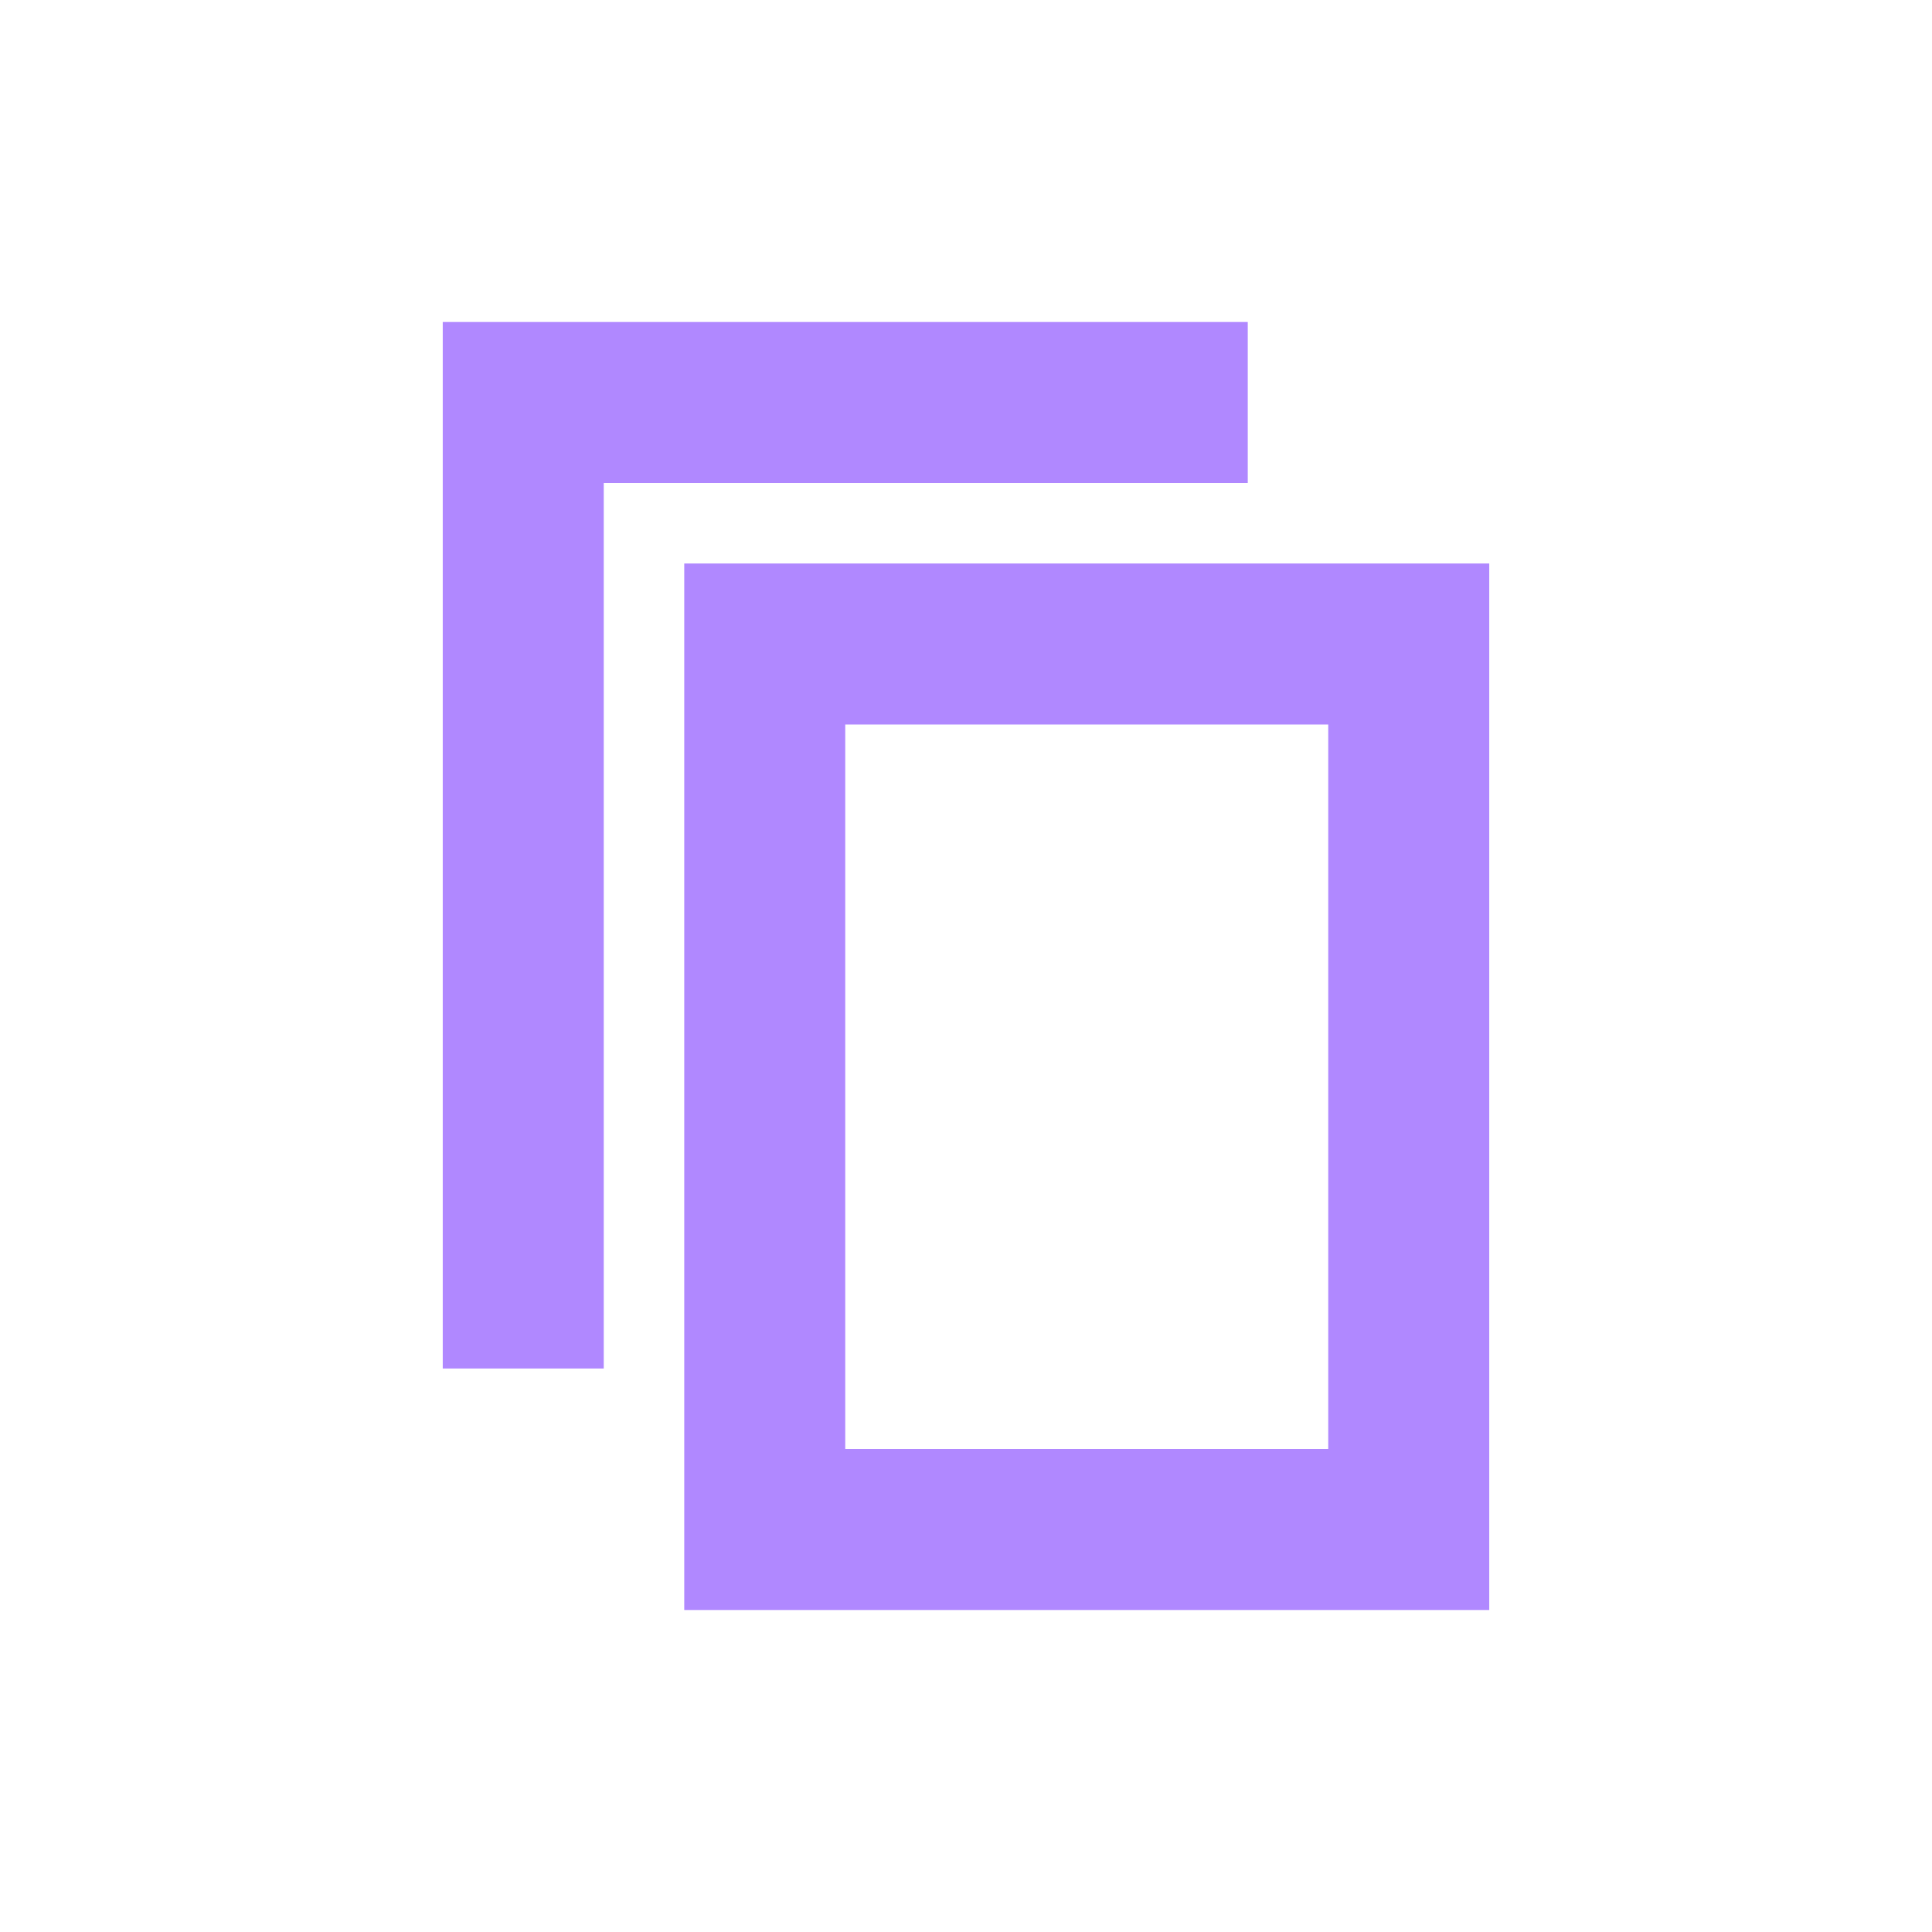
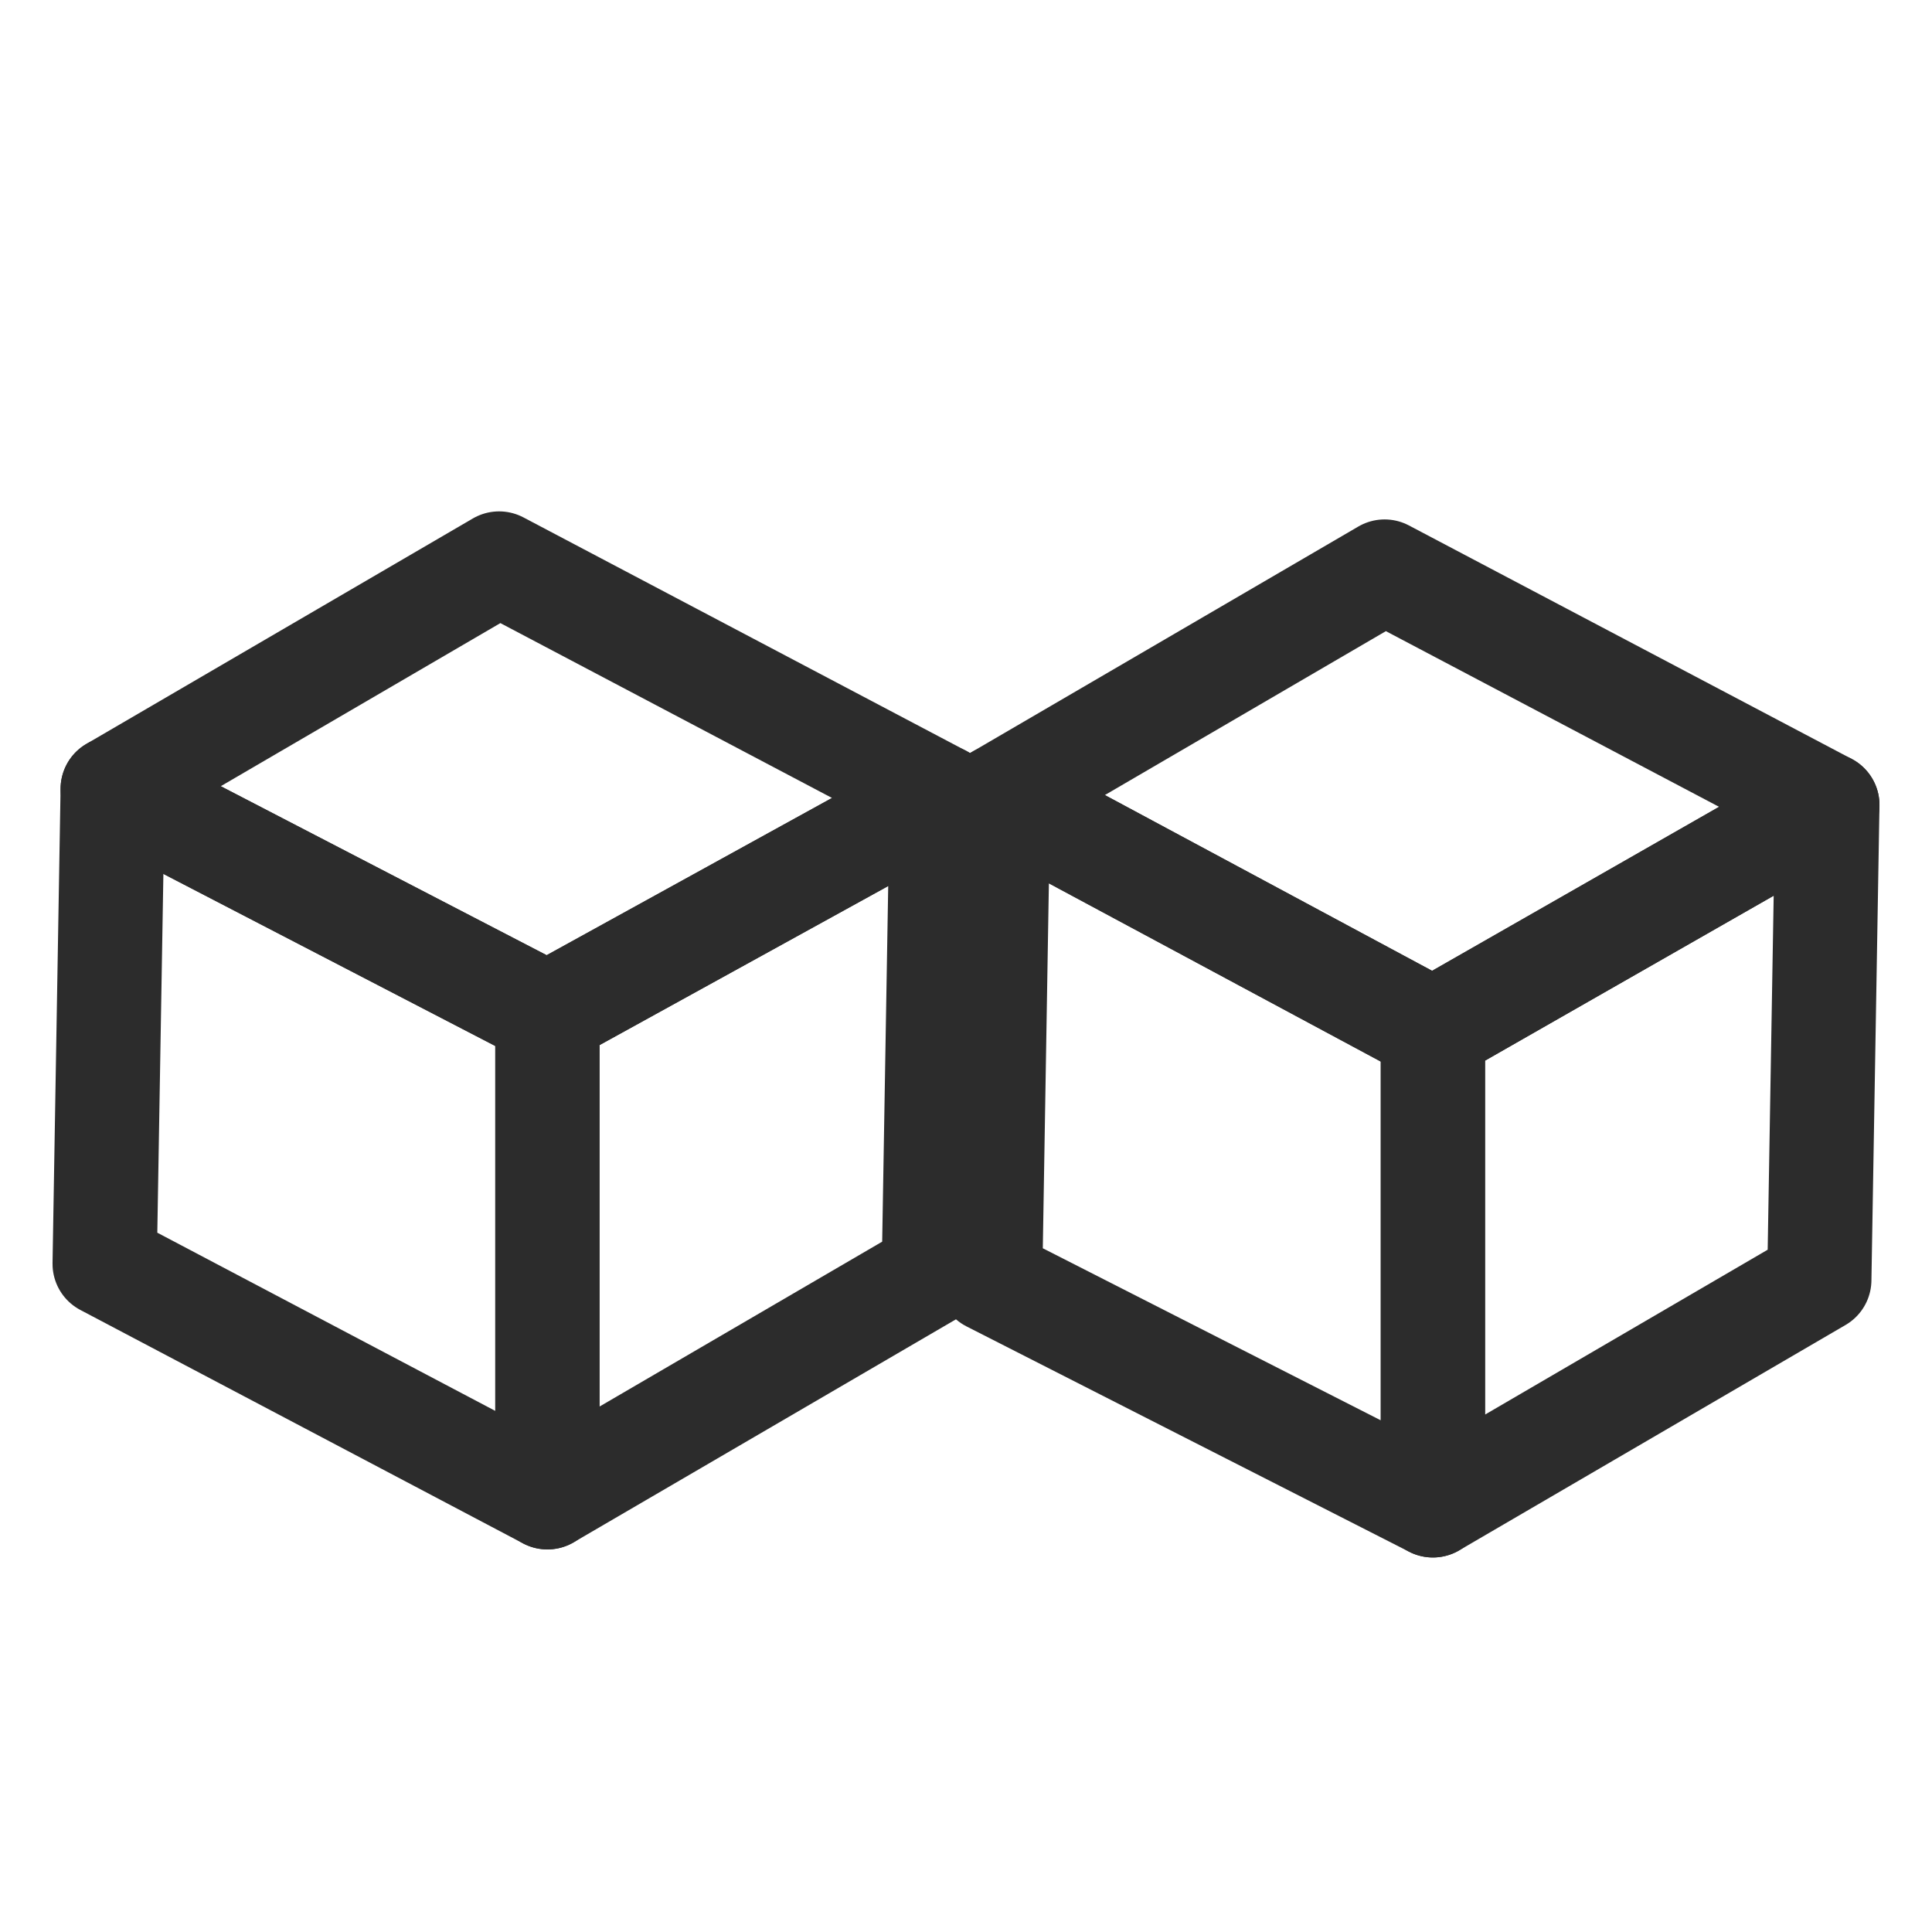
- <svg xmlns="http://www.w3.org/2000/svg" width="24px" height="24px" viewBox="0 0 24 24" version="1.1">
-   <g id="Artboard" stroke="none" stroke-width="1" fill="none" fill-rule="evenodd">
-     <g id="ic-copy-liliac" transform="translate(2, 2)">
-       <g id="Group_8993" transform="translate(3, 2)" fill="#B088FF" fill-rule="nonzero">
-         <polygon id="Path_18959" points="2.5 13 0.5 13 0.5 0 10.5 0 10.5 2 2.5 2" />
+ <svg xmlns="http://www.w3.org/2000/svg" version="1.1" id="Ebene_1" x="0px" y="0px" viewBox="0 0 24 24" style="enable-background:new 0 0 24 24;" xml:space="preserve">
+   <style type="text/css">
+ 	.st0{enable-background:new    ;}
+ 	.st1{fill:none;stroke:#2C2C2C;stroke-width:1.295;stroke-linejoin:round;stroke-miterlimit:10;}
+ 	.st2{stroke:#2C2C2C;stroke-miterlimit:10;}
+ </style>
+   <g id="Block_Light">
+     <g class="st0">
+       <g>
+         <polygon class="st1" points="11.7,9.9 11.6,15.8 6.8,18.6 6.8,12.6    " />
      </g>
-       <polygon id="Rectangle_4640" points="0 0 20 0 20 20 0 20" />
-       <g id="Group_8994" transform="translate(6, 5)" fill="#B088FF" fill-rule="nonzero">
-         <path d="M10.5,13 L0.5,13 L0.5,0 L10.5,0 L10.5,13 Z M2.5,11 L8.5,11 L8.5,2 L2.5,2 L2.5,11 Z" id="Path_18960" />
+       <g>
+         <polygon class="st1" points="6.8,18.6 1.3,15.7 1.4,9.8 6.8,12.6    " />
+       </g>
+       <g>
+         <polygon class="st1" points="6.8,12.6 1.4,9.8 6.2,7 11.7,9.9    " />
+       </g>
+     </g>
+   </g>
+   <g id="Block_Dark">
+     <g class="st0">
+       <path class="st2" d="M20.9,18.3" />
+       <path class="st2" d="M20.5,18.3" />
+     </g>
+   </g>
+   <g id="Block_Light_00000178923628782009029210000013380529542742047931_">
+     <g class="st0">
+       <g>
+         <polygon class="st1" points="22.7,10 22.6,15.9 17.8,18.7 17.8,12.8    " />
+       </g>
+       <g>
+         <polygon class="st1" points="17.8,18.7 12.3,15.9 12.4,9.9 17.8,12.8    " />
+       </g>
+       <g>
+         <polygon class="st1" points="17.8,12.8 12.4,9.9 17.2,7.1 22.7,10    " />
      </g>
    </g>
  </g>
</svg>
